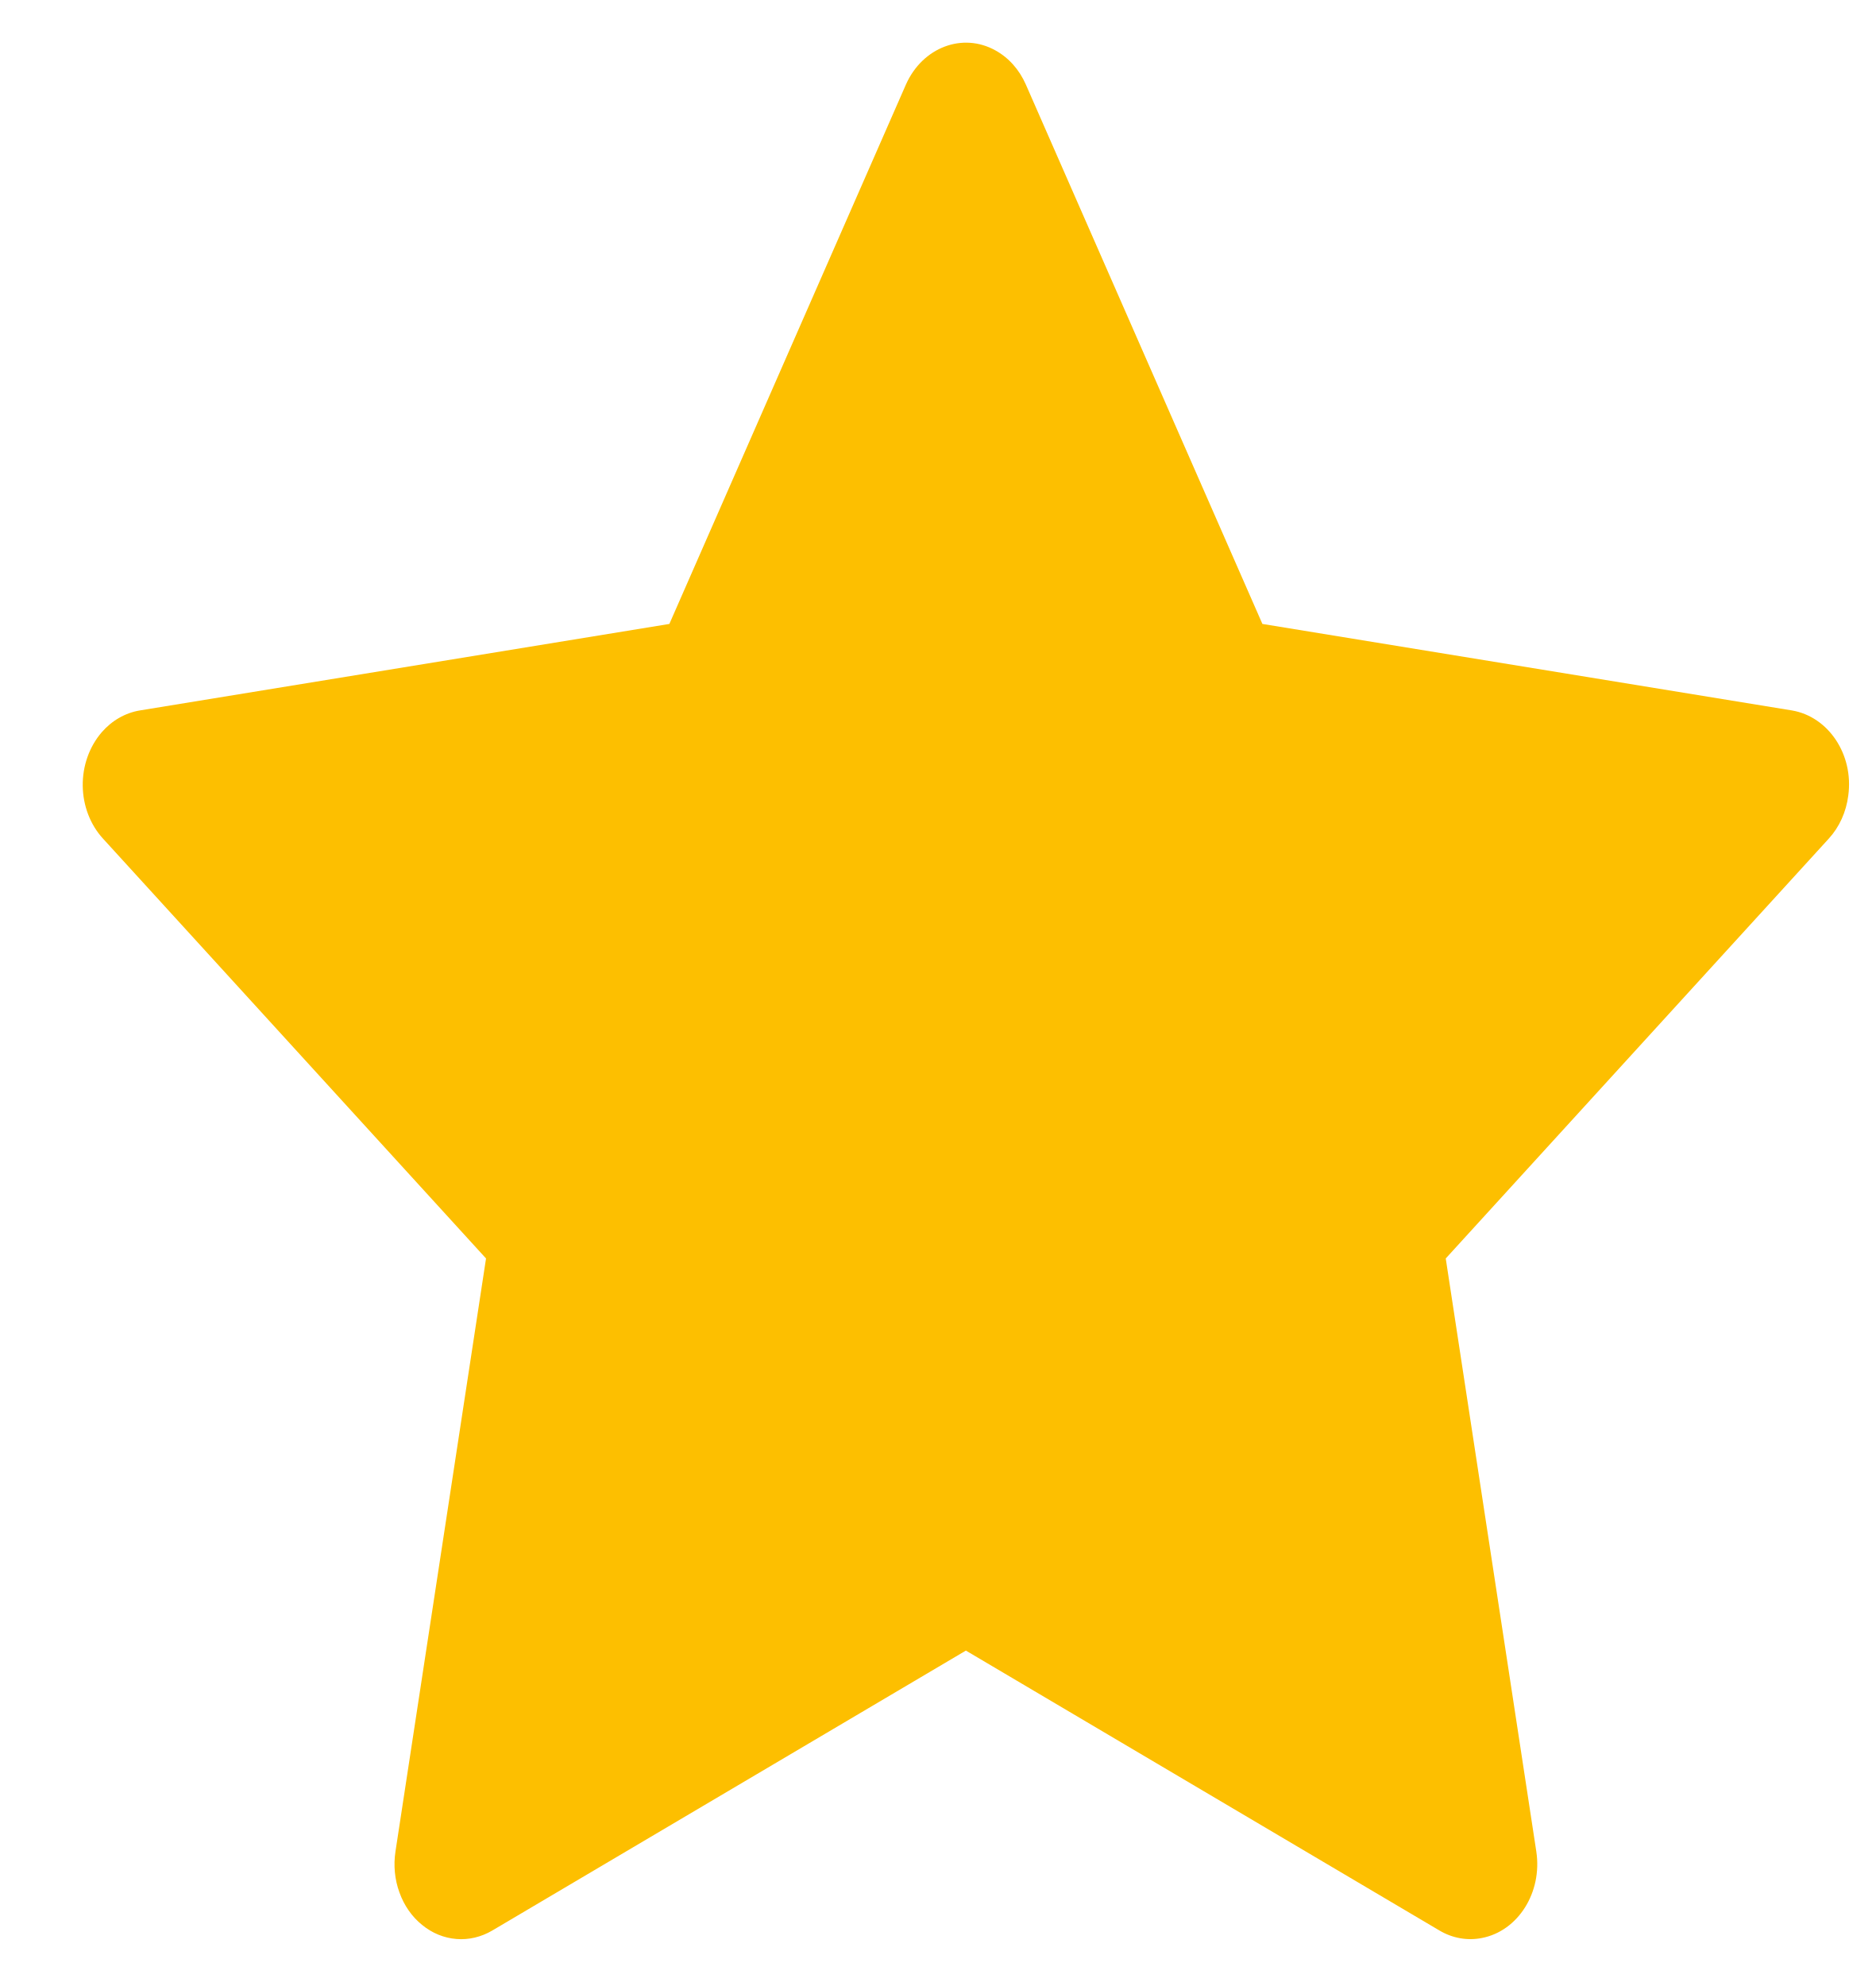
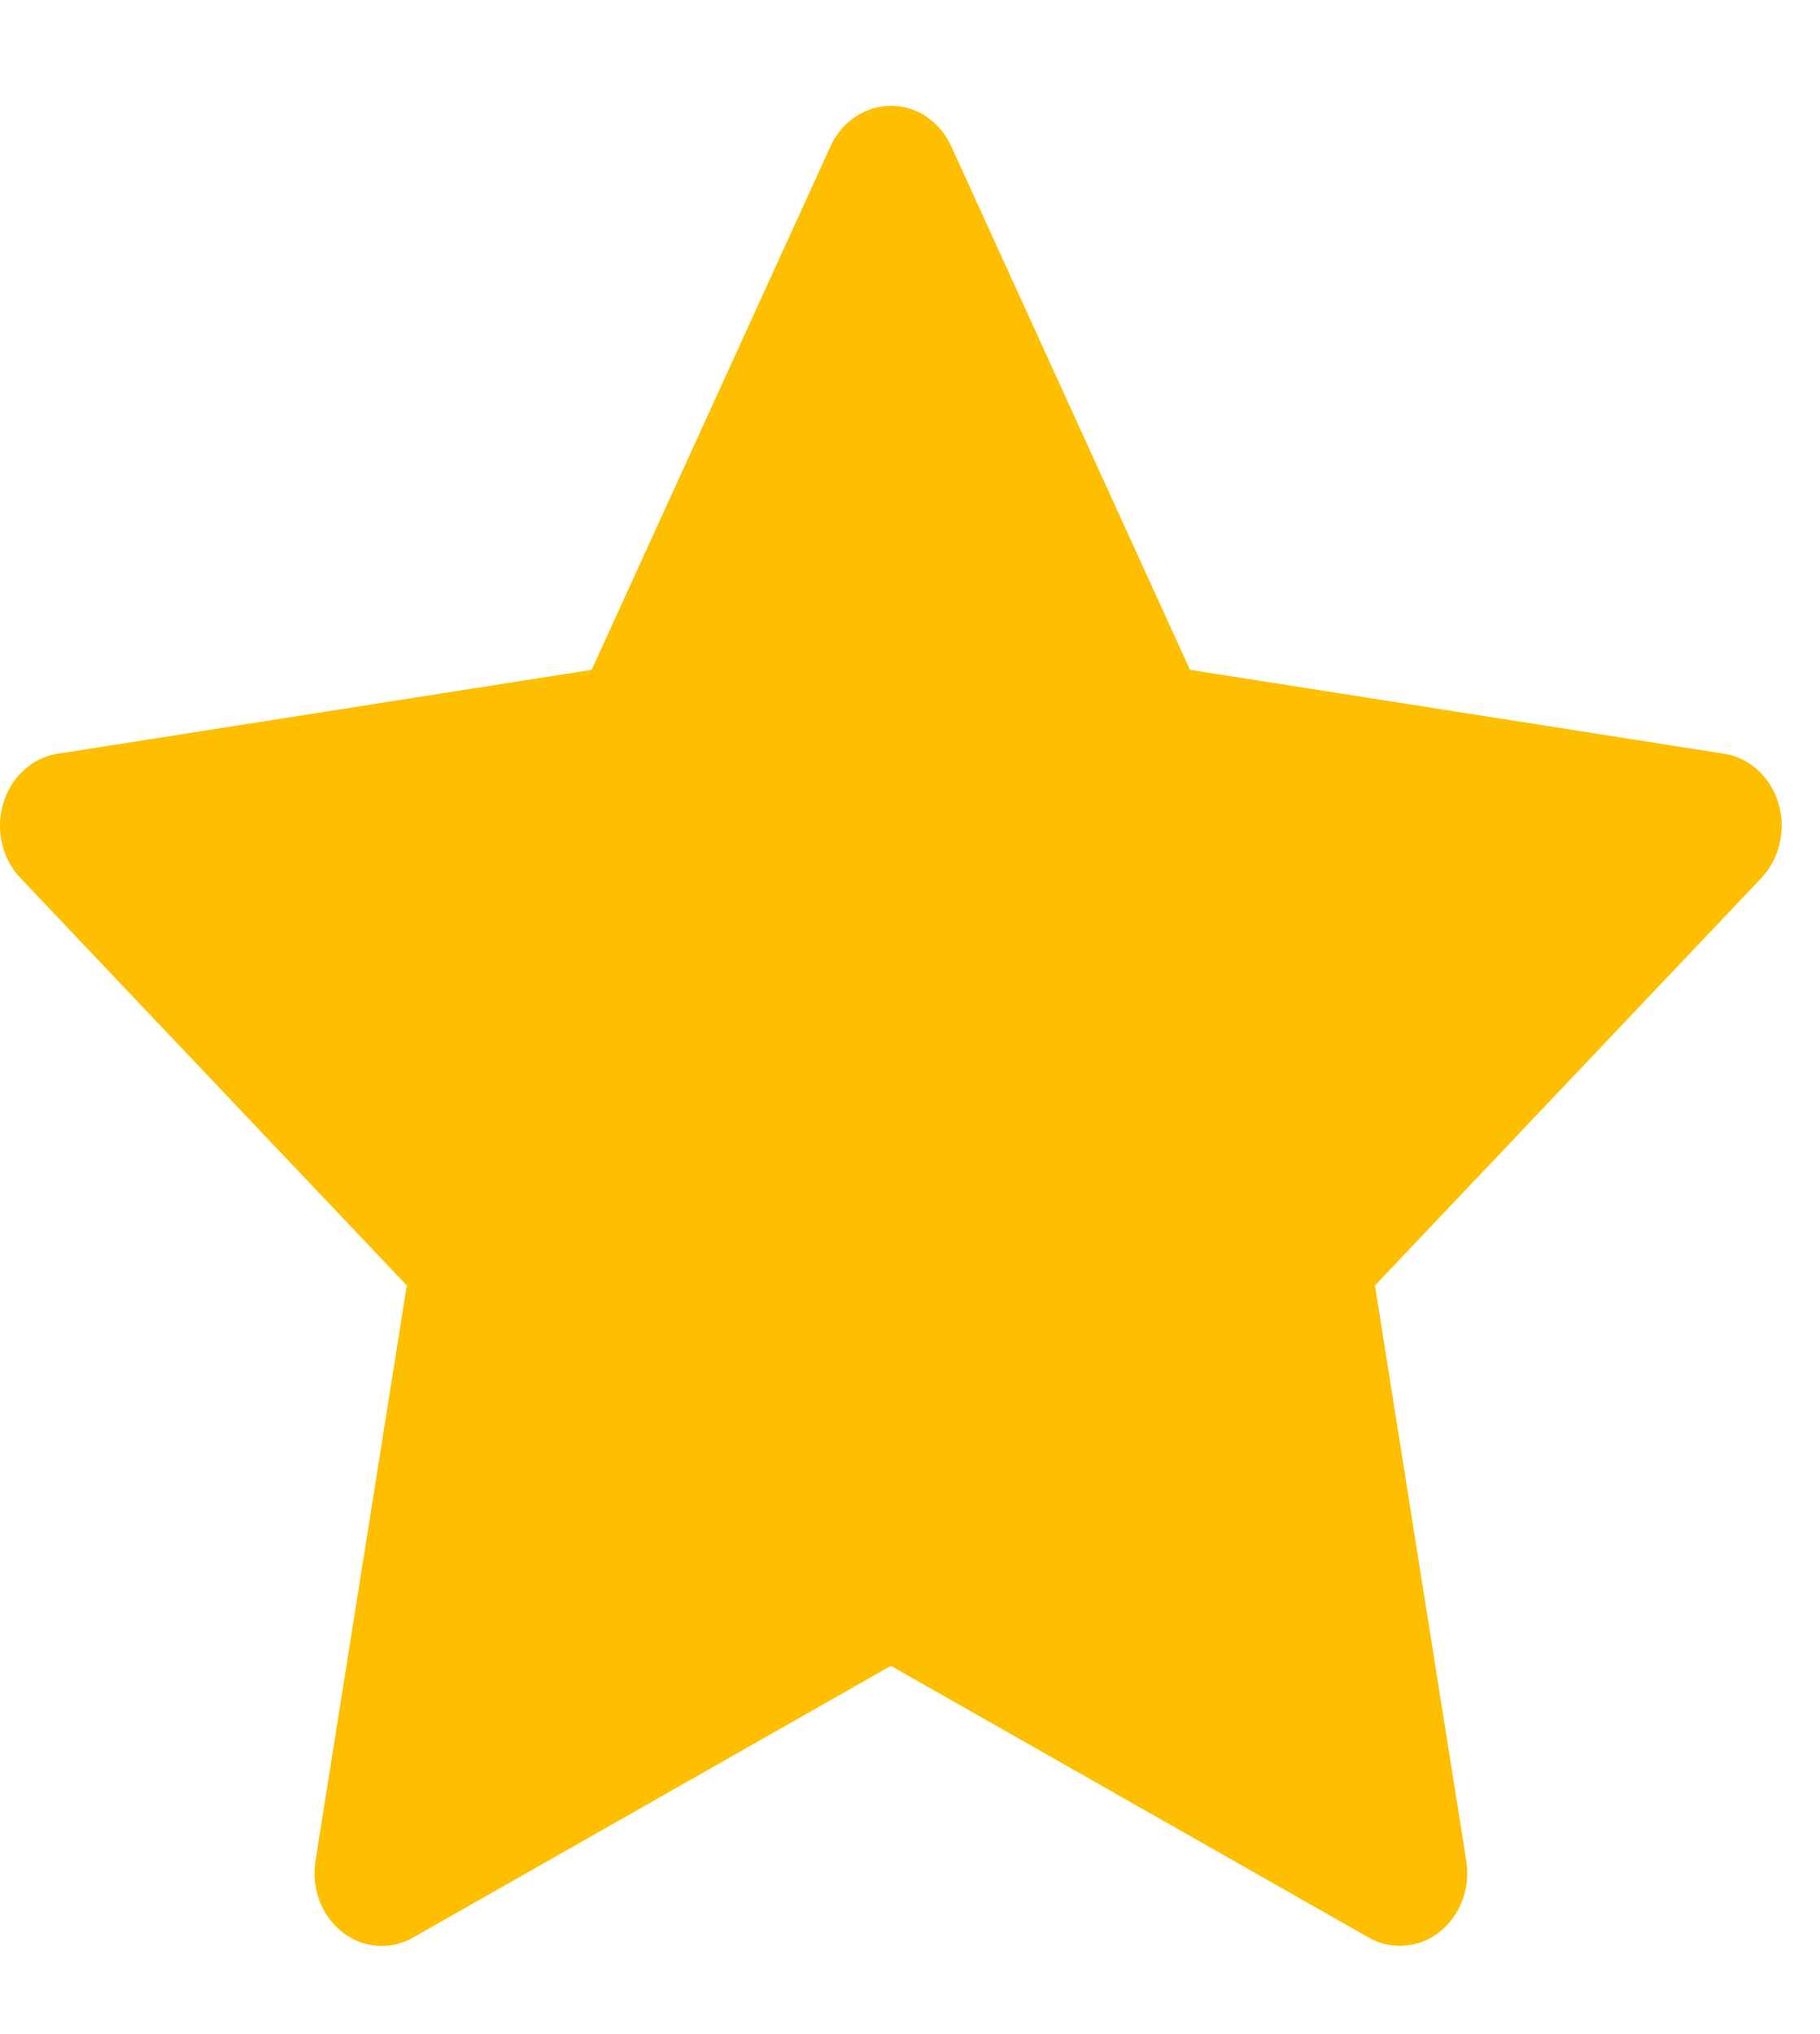
- <svg xmlns="http://www.w3.org/2000/svg" width="17" height="18" viewBox="0 0 17 18" fill="none">
-   <path d="M16.244 6.439L11.444 5.655L9.299 0.765C9.24 0.631 9.144 0.523 9.024 0.457C8.726 0.291 8.363 0.429 8.213 0.765L6.068 5.655L1.268 6.439C1.135 6.461 1.014 6.531 0.922 6.637C0.81 6.767 0.748 6.941 0.75 7.121C0.752 7.302 0.818 7.474 0.933 7.6L4.406 11.406L3.585 16.781C3.566 16.906 3.578 17.035 3.621 17.152C3.663 17.27 3.734 17.372 3.826 17.446C3.917 17.521 4.025 17.565 4.138 17.574C4.25 17.583 4.363 17.556 4.463 17.497L8.756 14.96L13.049 17.497C13.167 17.567 13.303 17.591 13.433 17.565C13.762 17.502 13.983 17.151 13.927 16.781L13.106 11.406L16.579 7.6C16.674 7.496 16.736 7.36 16.755 7.211C16.806 6.839 16.575 6.495 16.244 6.439V6.439Z" fill="#FDBF00" />
+ <svg xmlns="http://www.w3.org/2000/svg" width="17" height="19" viewBox="0 0 17 19" fill="none">
+   <path d="M16.106 7.041L11.116 6.257L8.886 1.367C8.825 1.233 8.725 1.124 8.601 1.058C8.29 0.893 7.913 1.031 7.758 1.367L5.527 6.257L0.538 7.041C0.4 7.062 0.275 7.132 0.178 7.239C0.062 7.368 -0.002 7.542 5.53105e-05 7.723C0.002 7.903 0.071 8.075 0.19 8.201L3.8 12.008L2.947 17.383C2.927 17.508 2.94 17.636 2.984 17.754C3.028 17.871 3.102 17.973 3.197 18.048C3.292 18.122 3.404 18.167 3.521 18.176C3.638 18.185 3.755 18.158 3.859 18.099L8.322 15.561L12.785 18.099C12.907 18.169 13.048 18.192 13.184 18.167C13.526 18.103 13.755 17.752 13.697 17.383L12.844 12.008L16.454 8.201C16.552 8.097 16.617 7.961 16.636 7.813C16.689 7.441 16.45 7.096 16.106 7.041V7.041Z" fill="#FDBF00" />
</svg>
